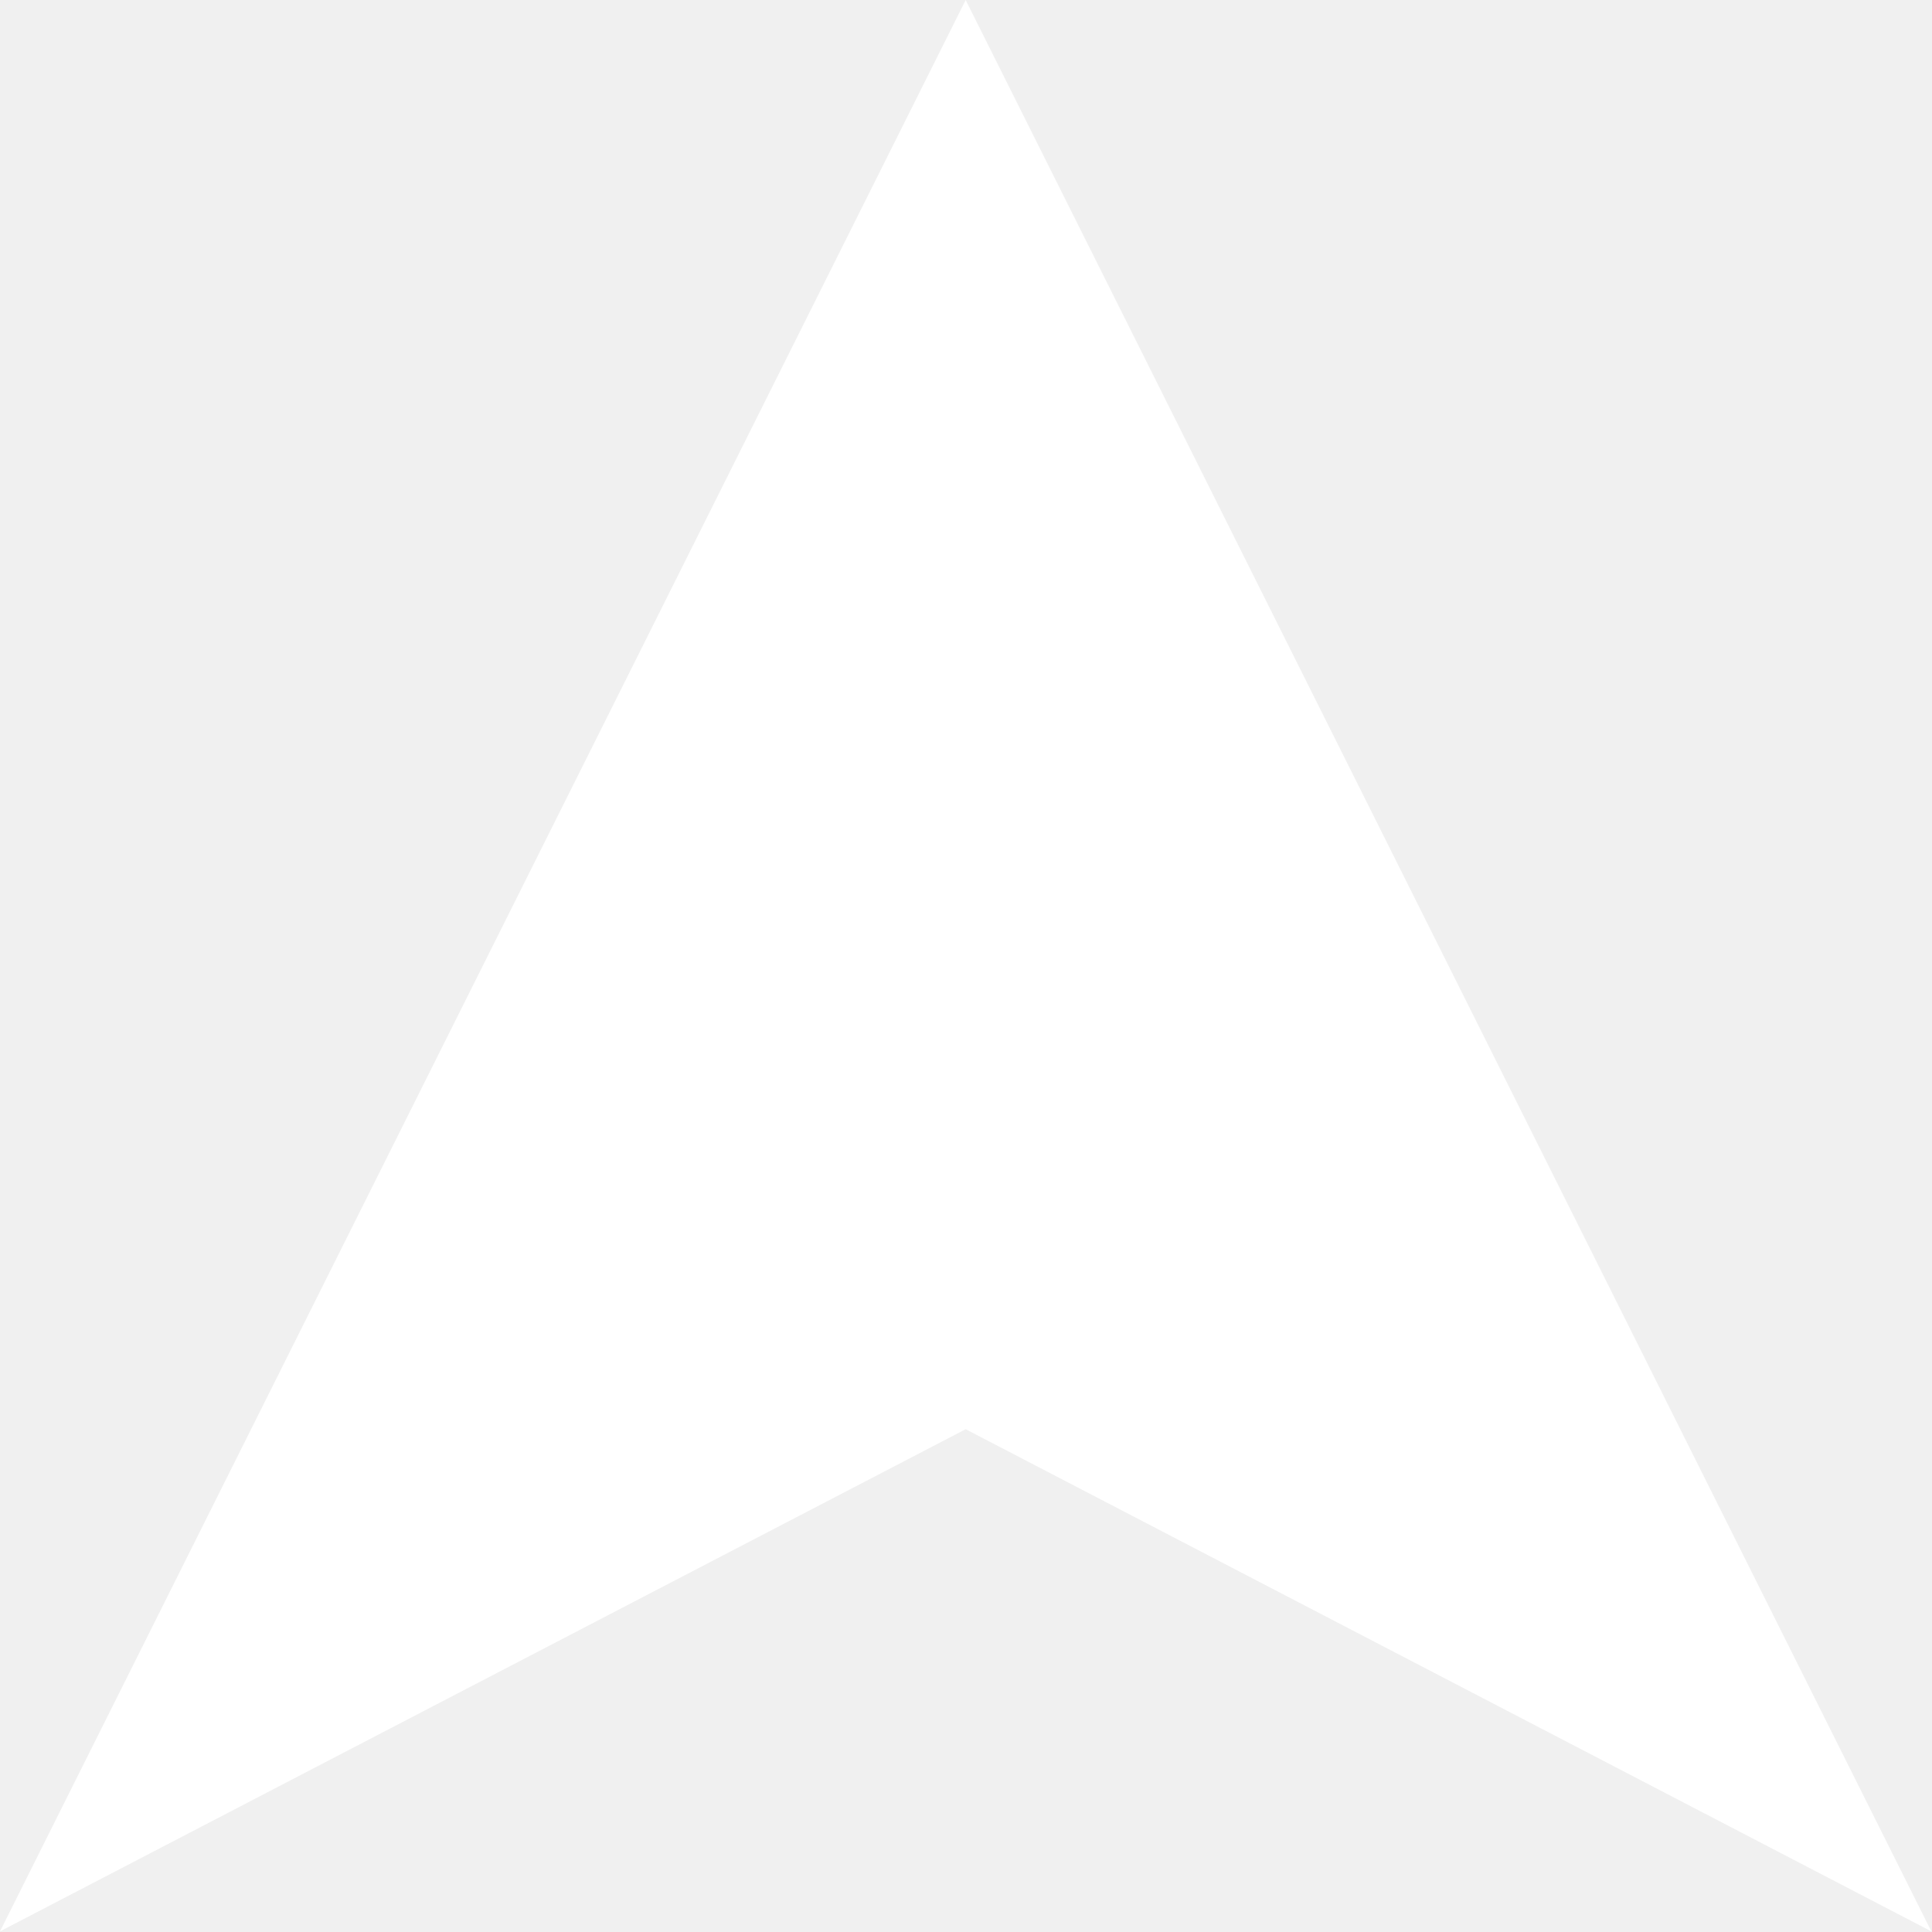
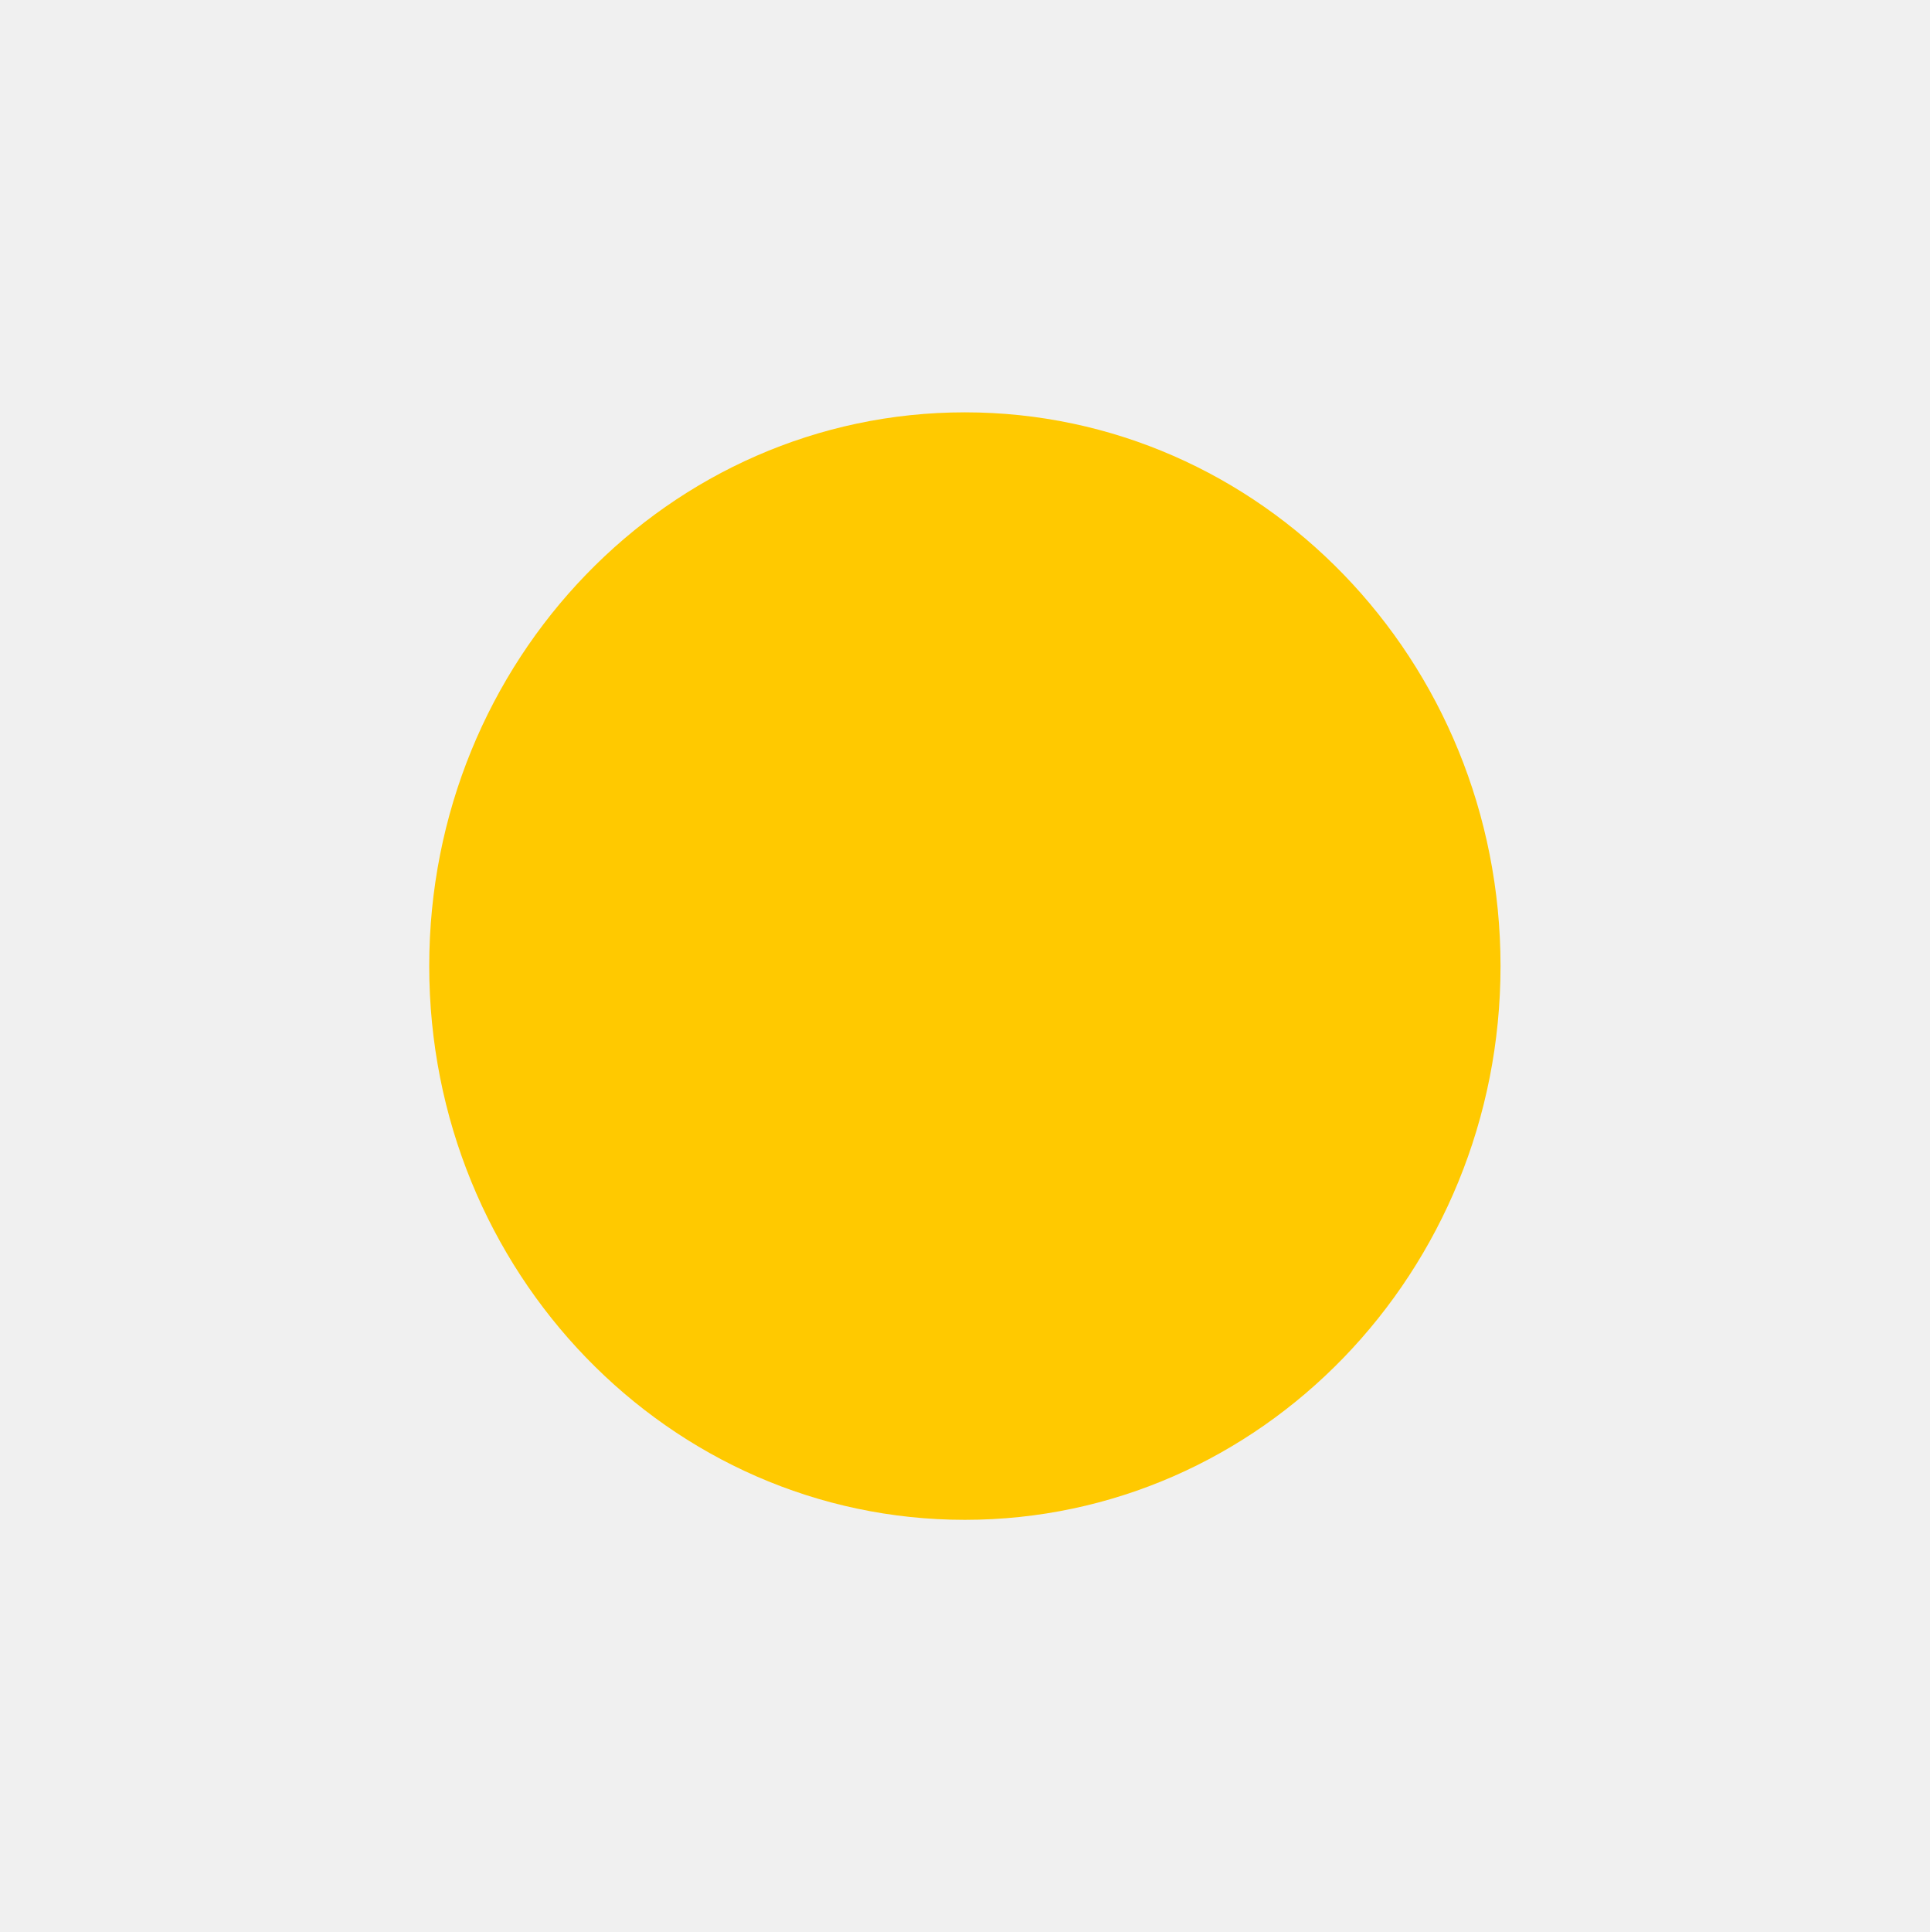
- <svg xmlns="http://www.w3.org/2000/svg" width="100%" height="100%" viewBox="0 0 2970 2970" version="1.1" xml:space="preserve" style="fill-rule:evenodd;clip-rule:evenodd;stroke-linejoin:round;stroke-miterlimit:2;">
-   <path d="M1484.51,0l1484.51,2969.03l-1484.51,-771.947l-1484.51,771.947l1484.51,-2969.03Z" style="fill:#fff;" />
+ <svg xmlns="http://www.w3.org/2000/svg" width="100%" height="100%" viewBox="0 0 1080 1081" version="1.1" xml:space="preserve" style="fill-rule:evenodd;clip-rule:evenodd;stroke-linejoin:round;stroke-miterlimit:2;">
+   <rect id="_1" x="0" y="0.548" width="1080" height="1080" style="fill:none;" />
+   <ellipse cx="540" cy="540.548" rx="299.778" ry="309.836" style="fill:#ffc900;" />
</svg>
